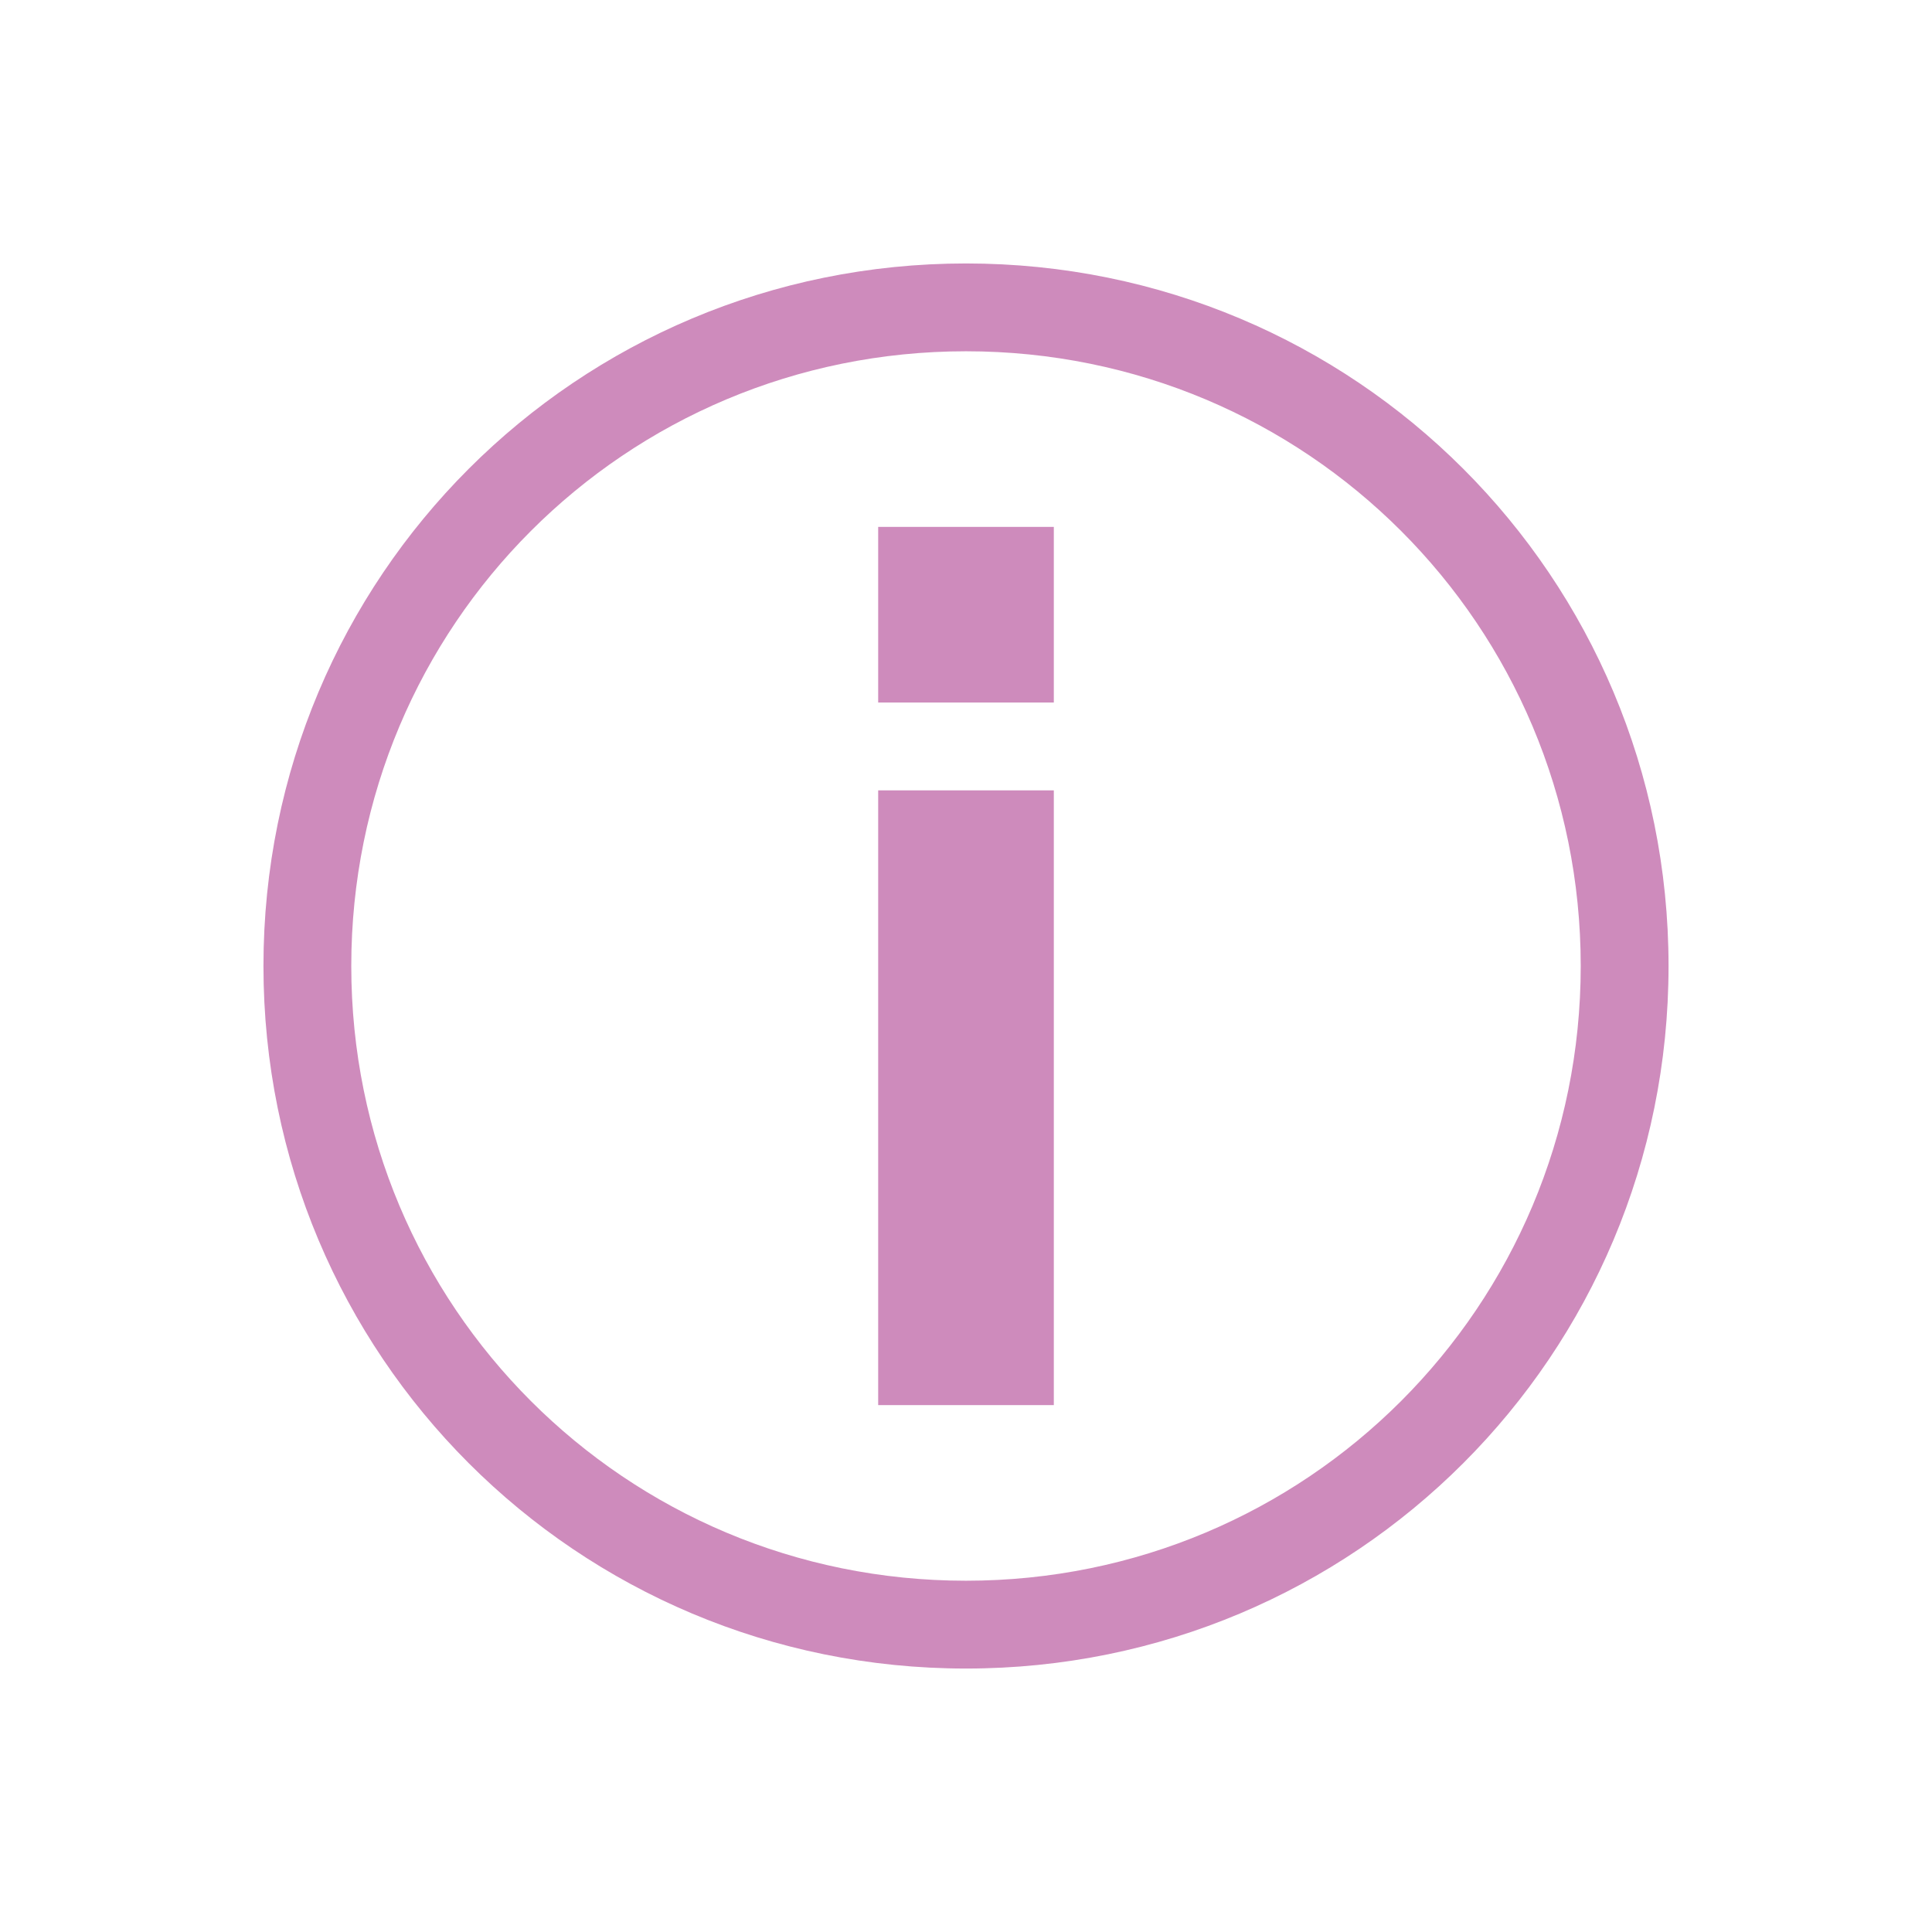
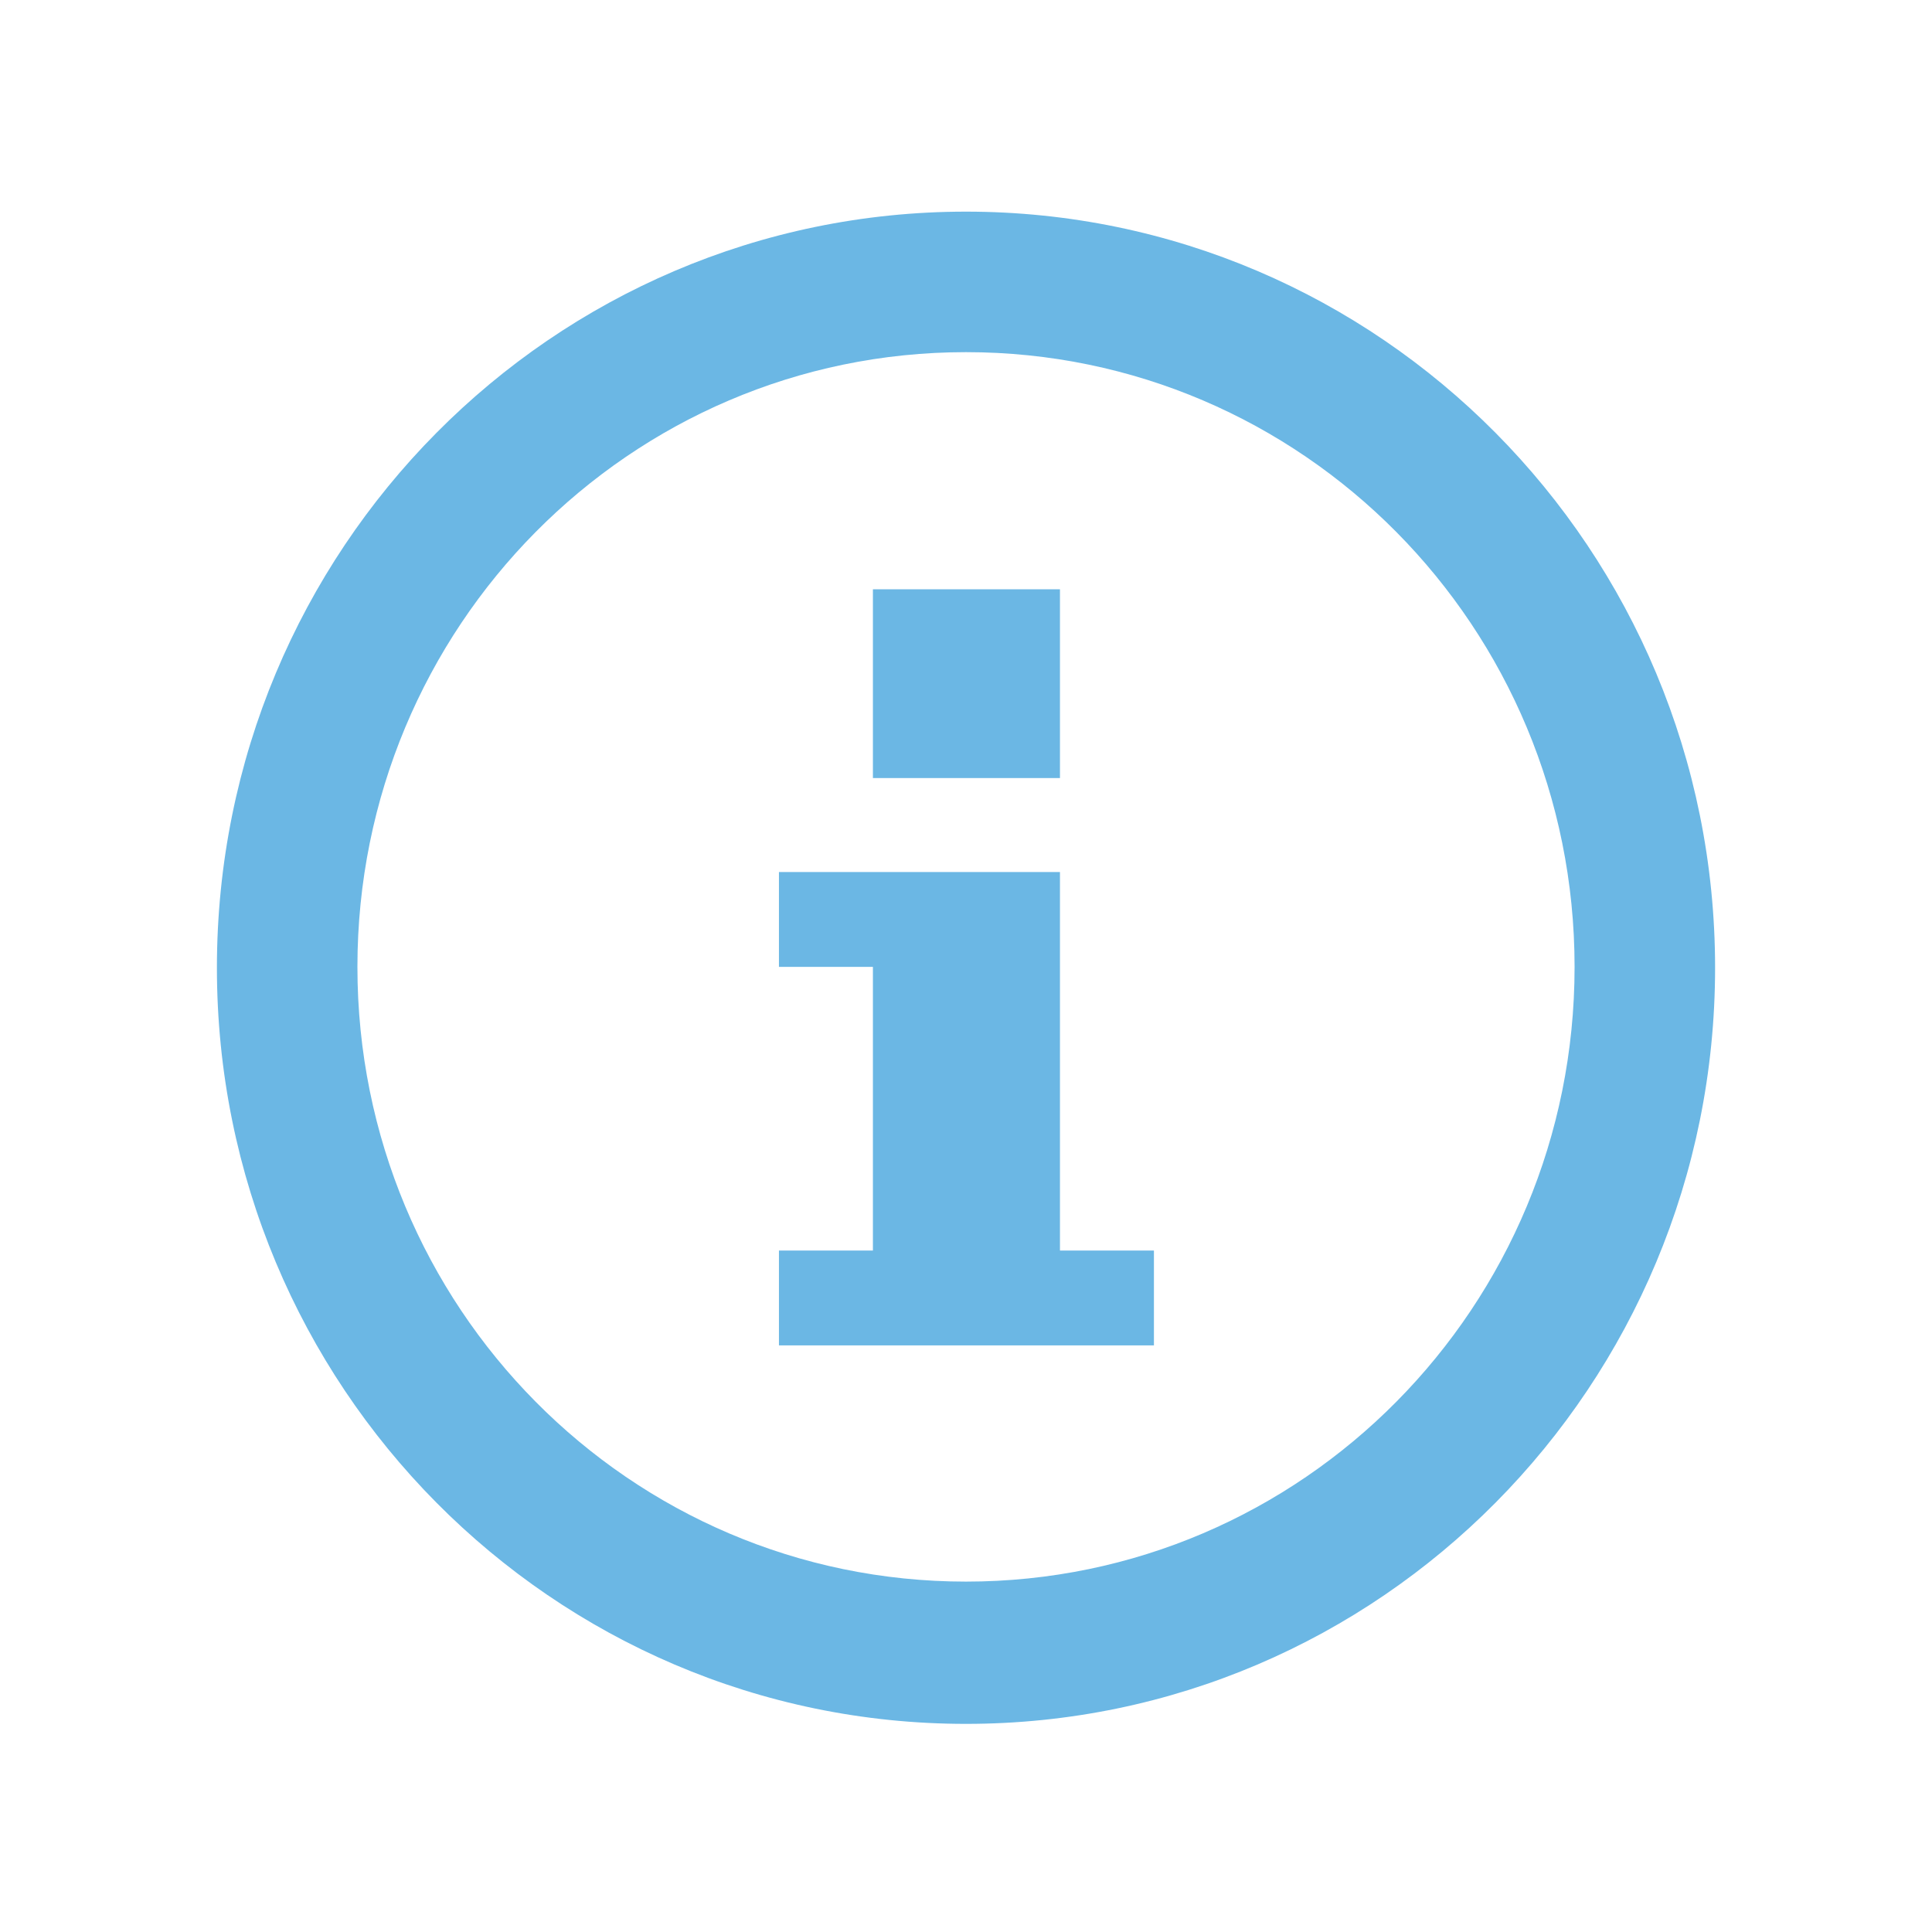
- <svg xmlns="http://www.w3.org/2000/svg" viewBox="0 0 22 22">
-   <defs id="defs3051">
-     <style type="text/css" id="current-color-scheme">
-       .ColorScheme-Text {
-         color:#ce8bbc;
+ <svg xmlns="http://www.w3.org/2000/svg" id="Layer_1" version="1.1" viewBox="0 0 22 22">
+   <defs>
+     <style>
+       .st0 {
+         fill: #6bb7e4;
      }
-       </style>
+     </style>
  </defs>
-   <path style="fill:currentColor;fill-opacity:1;stroke:none" d="M 11 3 C 6.568 3 3 6.568 3 11 C 3 15.432 6.568 19 11 19 C 15.432 19 19 15.432 19 11 C 19 6.568 15.432 3 11 3 z M 11 4 C 14.878 4 18 7.122 18 11 C 18 14.878 14.878 18 11 18 C 7.122 18 4 14.878 4 11 C 4 7.122 7.122 4 11 4 z M 10 6 L 10 8 L 12 8 L 12 6 L 10 6 z M 10 9 L 10 16 L 12 16 L 12 9 L 10 9 z " class="ColorScheme-Text" />
+   <path class="st0" d="M11,2.41C6.29,2.41,2.47,6.26,2.47,11.02s3.82,8.61,8.53,8.61,8.53-3.85,8.53-8.61S15.71,2.41,11,2.41ZM11,18.01c-3.83,0-6.93-3.13-6.93-7s3.1-7,6.93-7,6.93,3.13,6.93,7-3.1,7-6.93,7ZM9.94,6.71h2.13v2.15h-2.13v-2.15ZM13.14,15.32h-4.27v-1.08h1.07v-3.23h-1.07v-1.08h3.2v4.31h1.07v1.08Z" />
</svg>
